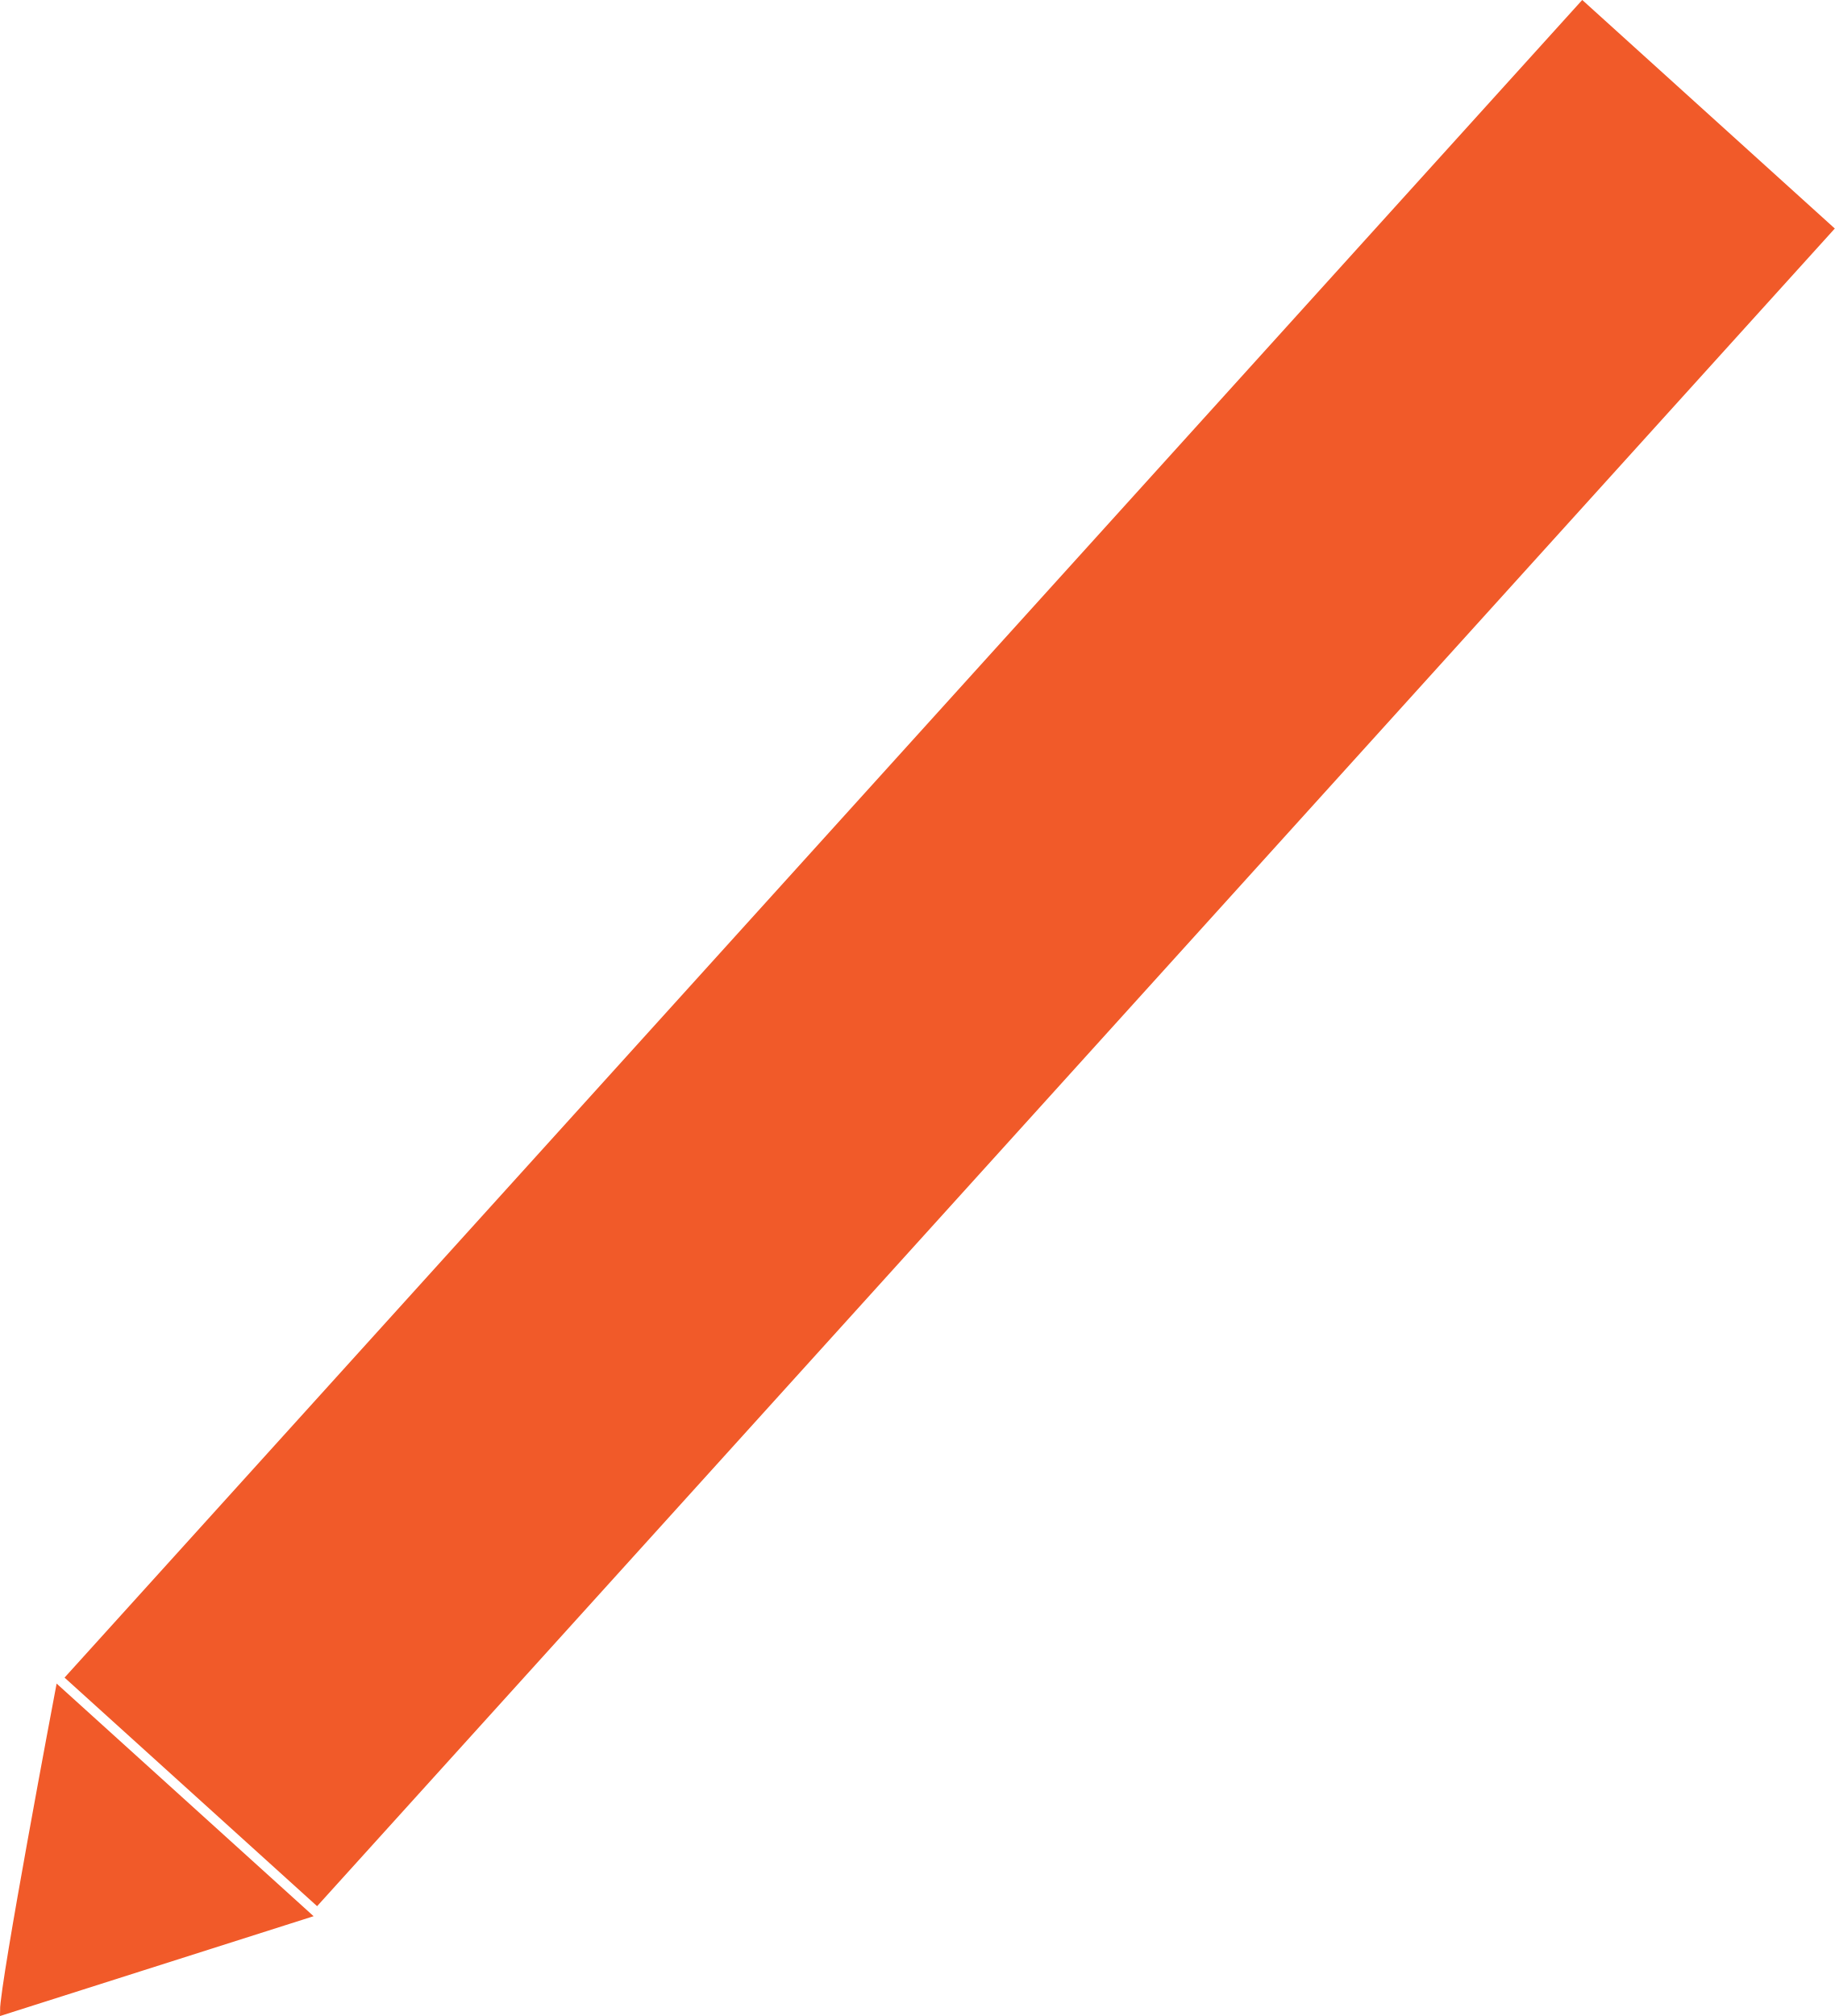
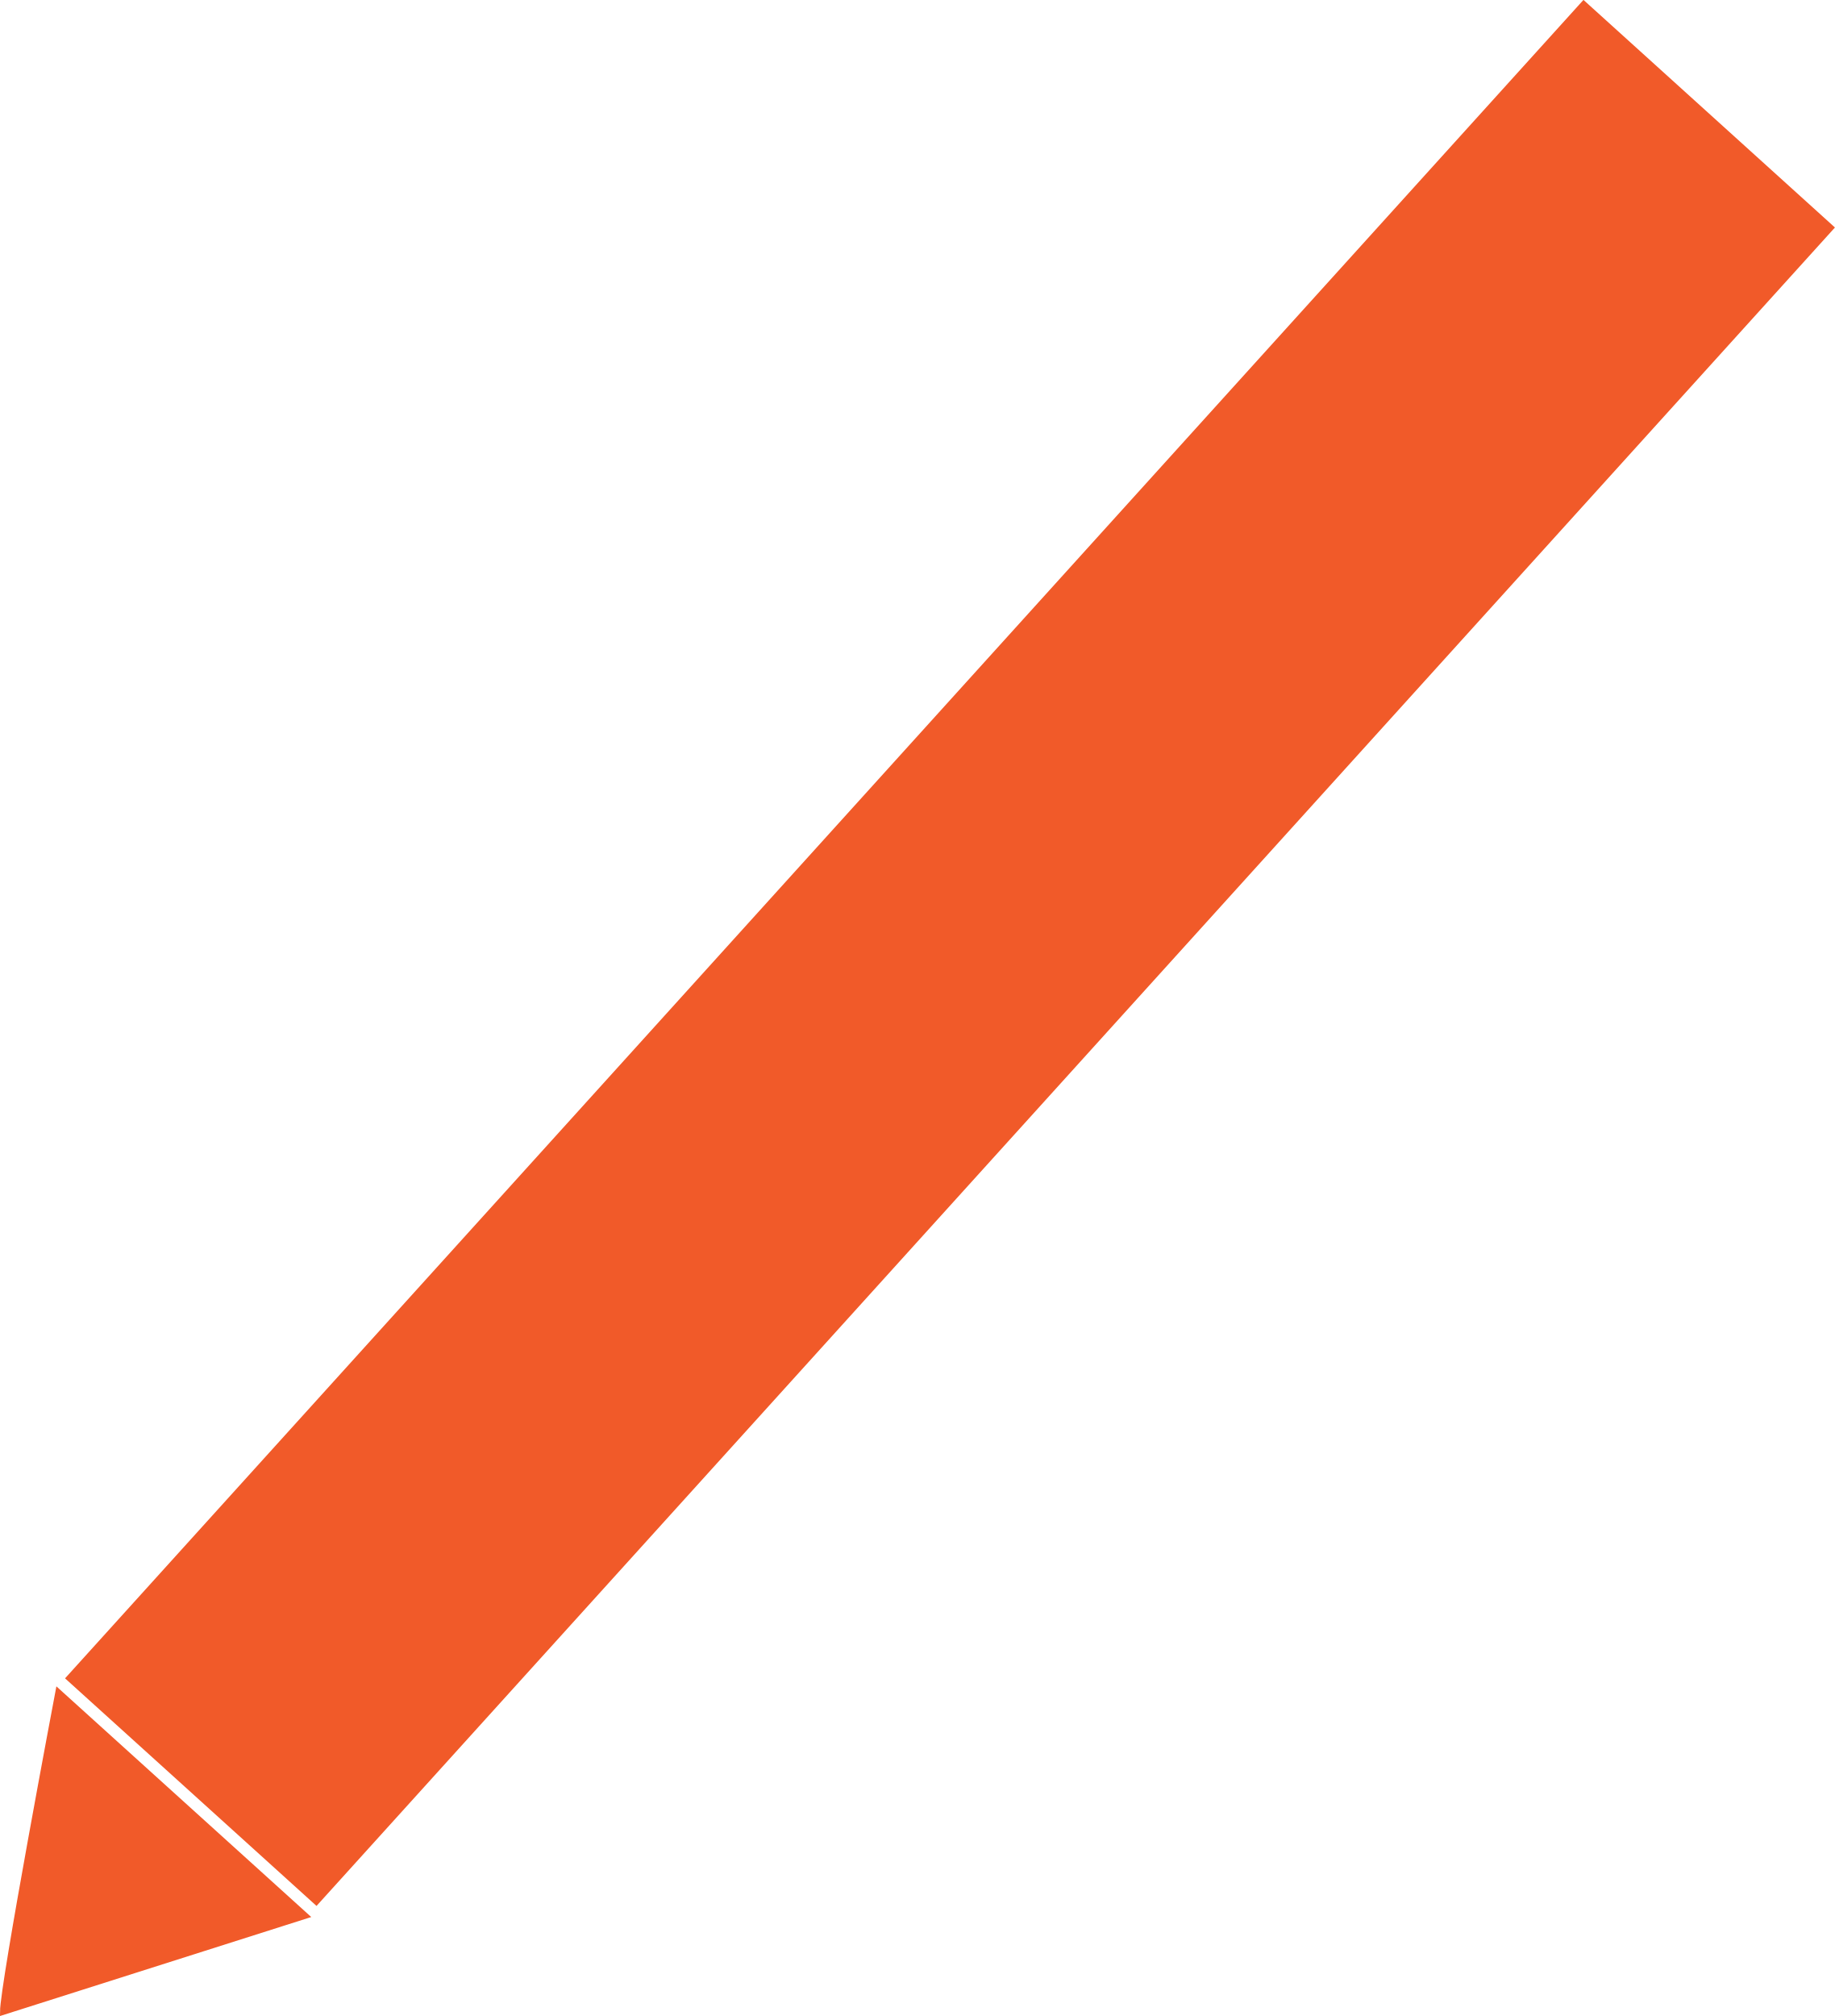
- <svg xmlns="http://www.w3.org/2000/svg" id="Layer_1" data-name="Layer 1" viewBox="0 0 231.86 254.7">
+ <svg xmlns="http://www.w3.org/2000/svg" id="Layer_1" data-name="Layer 1" viewBox="0 0 305.37 335.44">
  <defs>
    <style>
      .cls-1 {
        fill: #f15a29;
        stroke: #f15a29;
        stroke-miterlimit: 10;
      }
    </style>
  </defs>
-   <rect class="cls-1" x="-22.41" y="99.39" width="284.84" height="42.04" transform="translate(-49.8 128.61) rotate(-47.86)" />
-   <path class="cls-1" d="m.5,254.02c0-3.47,6.98-40.35,6.98-40.35l31.17,28.21L.5,254.02Z" />
+   <rect class="cls-1" x="-29.71" y="130.85" width="375.63" height="55.44" transform="translate(-65.56 169.4) rotate(-47.86)" />
+   <path class="cls-1" d="m.5,334.76c0-4.57,9.21-53.2,9.21-53.2l41.11,37.2L.5,334.76Z" />
</svg>
